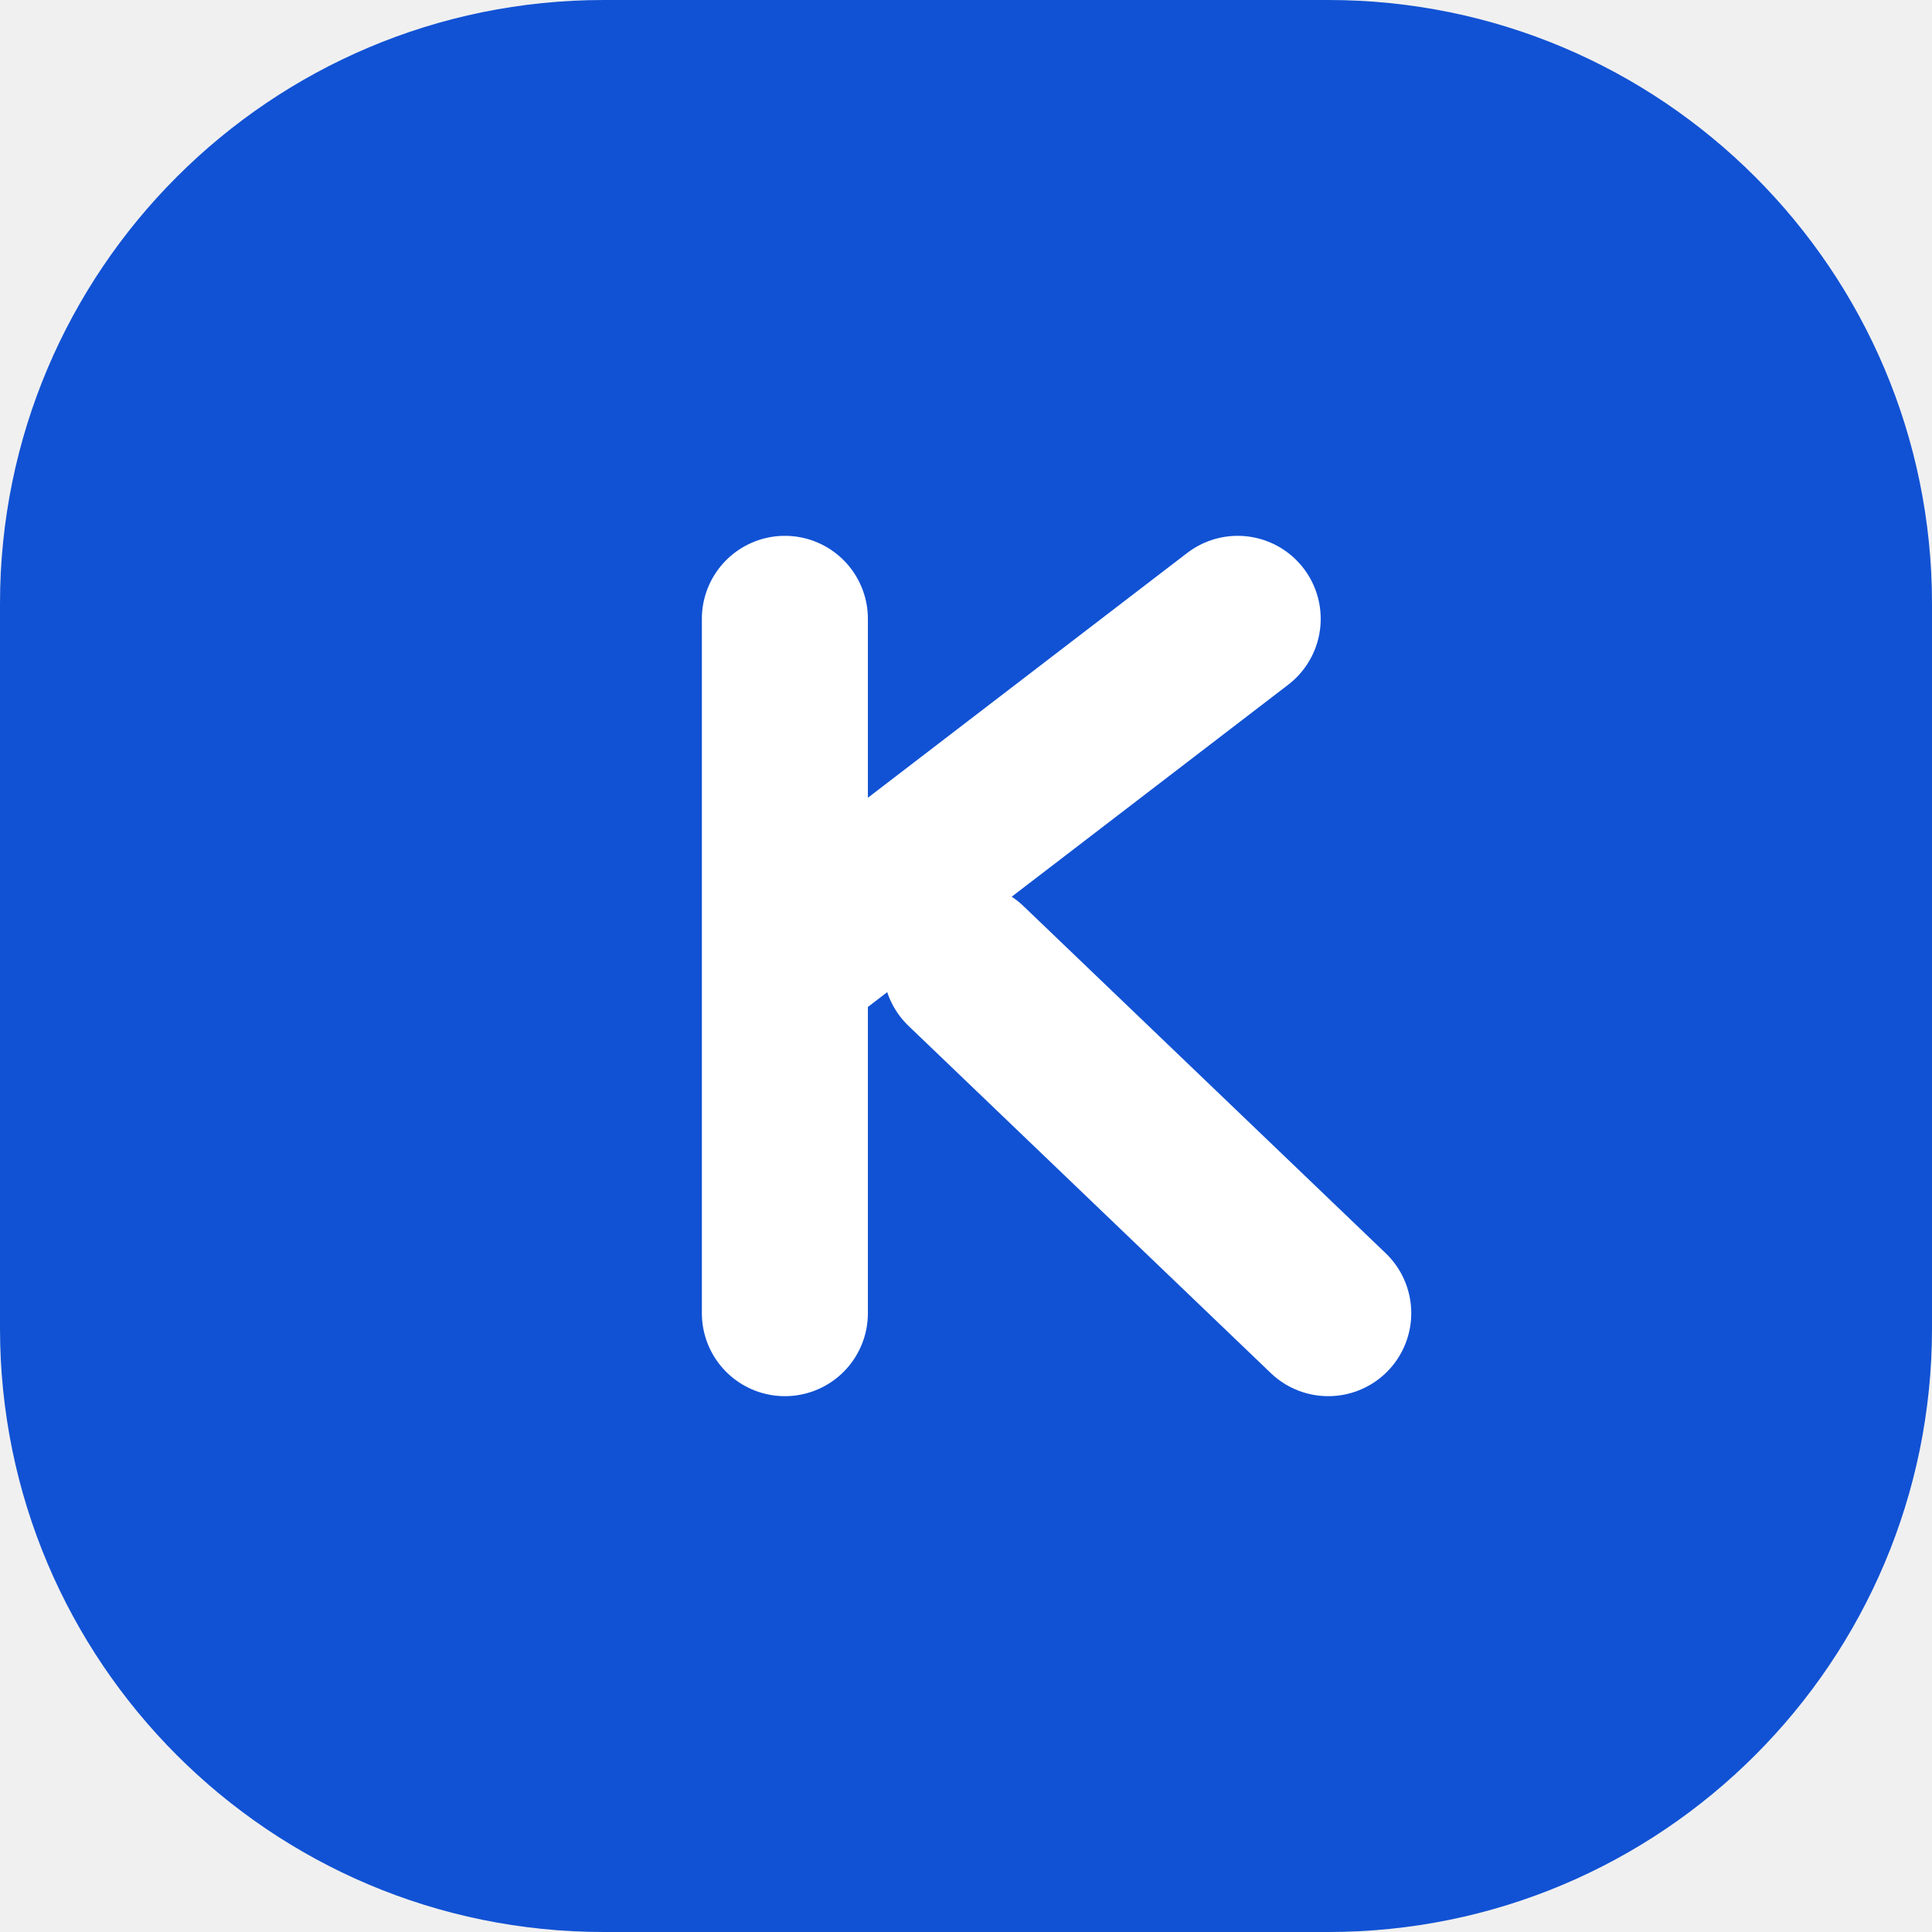
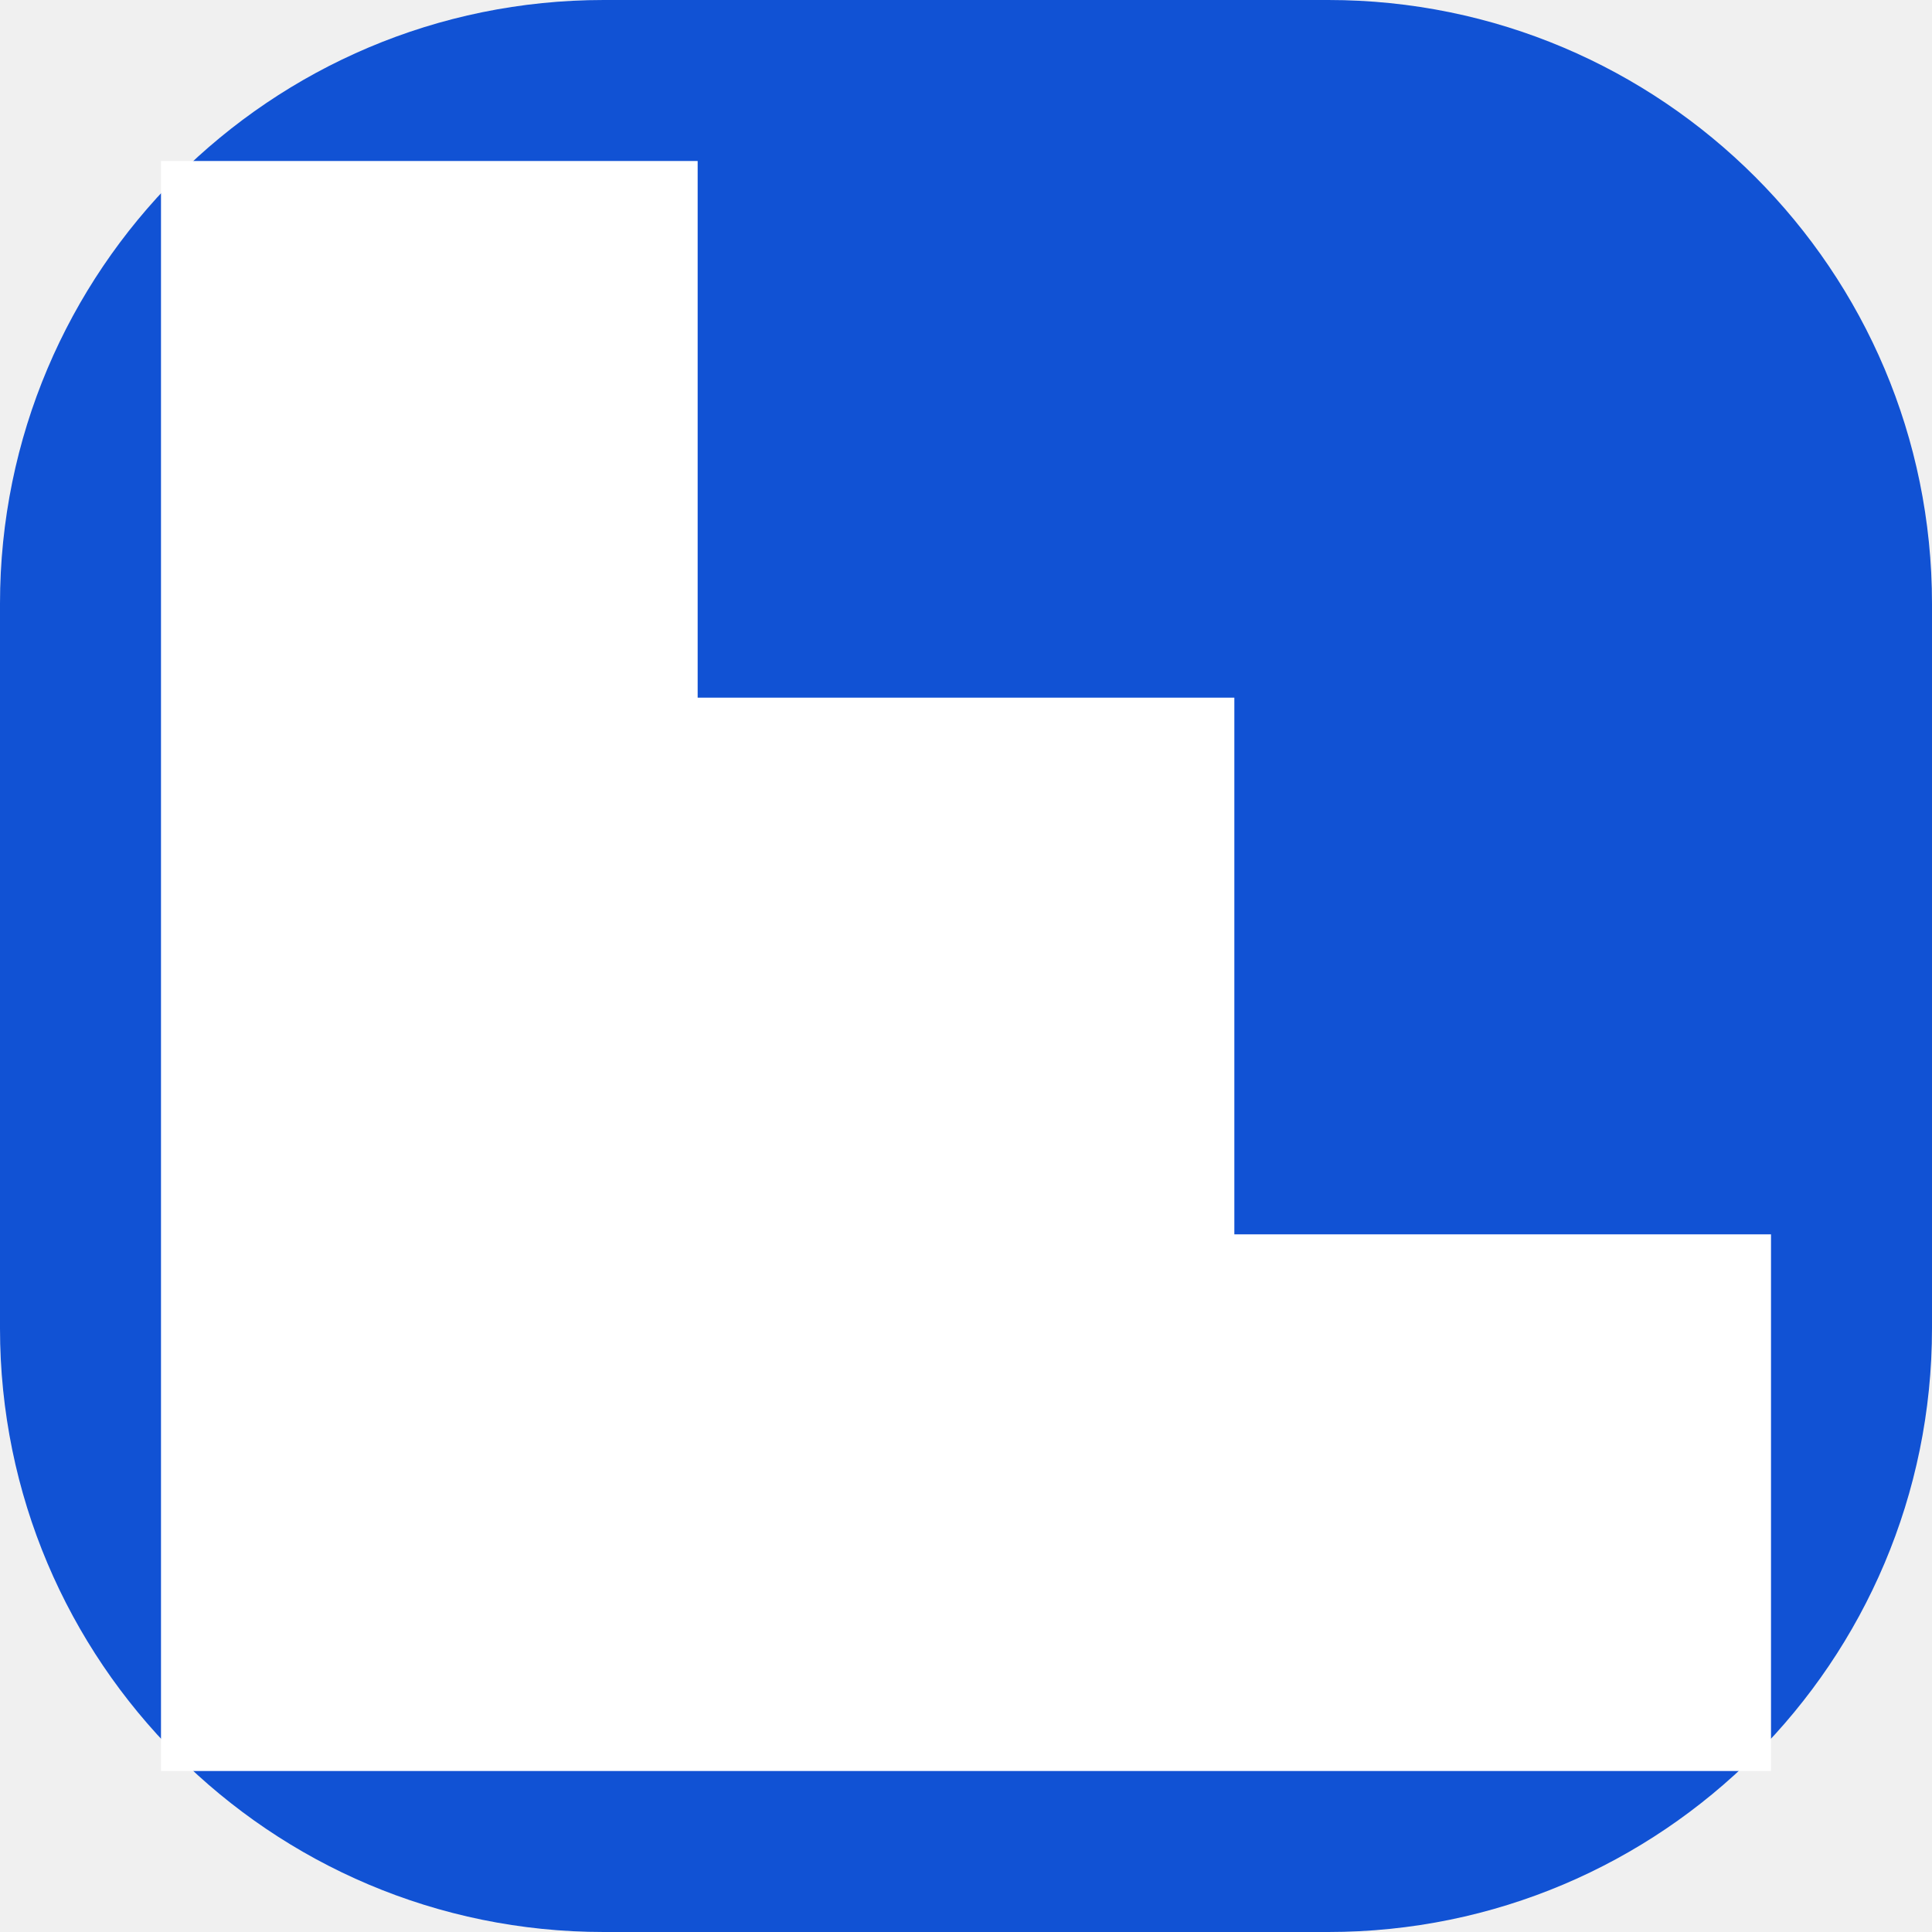
<svg xmlns="http://www.w3.org/2000/svg" width="512" height="512" viewBox="0 0 512 512">
  <rect width="512" height="512" rx="160" fill="#1152D4" />
-   <path d="M208 164v184M208 256l120-92M256 256l96 92" stroke="#FFFFFF" stroke-width="44" stroke-linecap="round" stroke-linejoin="round" />
+   <g transform="scale(10.66667)">
+     <path d="M4 4H17.333V17.333H30.667V30.667H44V44H4V4Z" fill="#FFFFFF" />
+   </g>
</svg>
